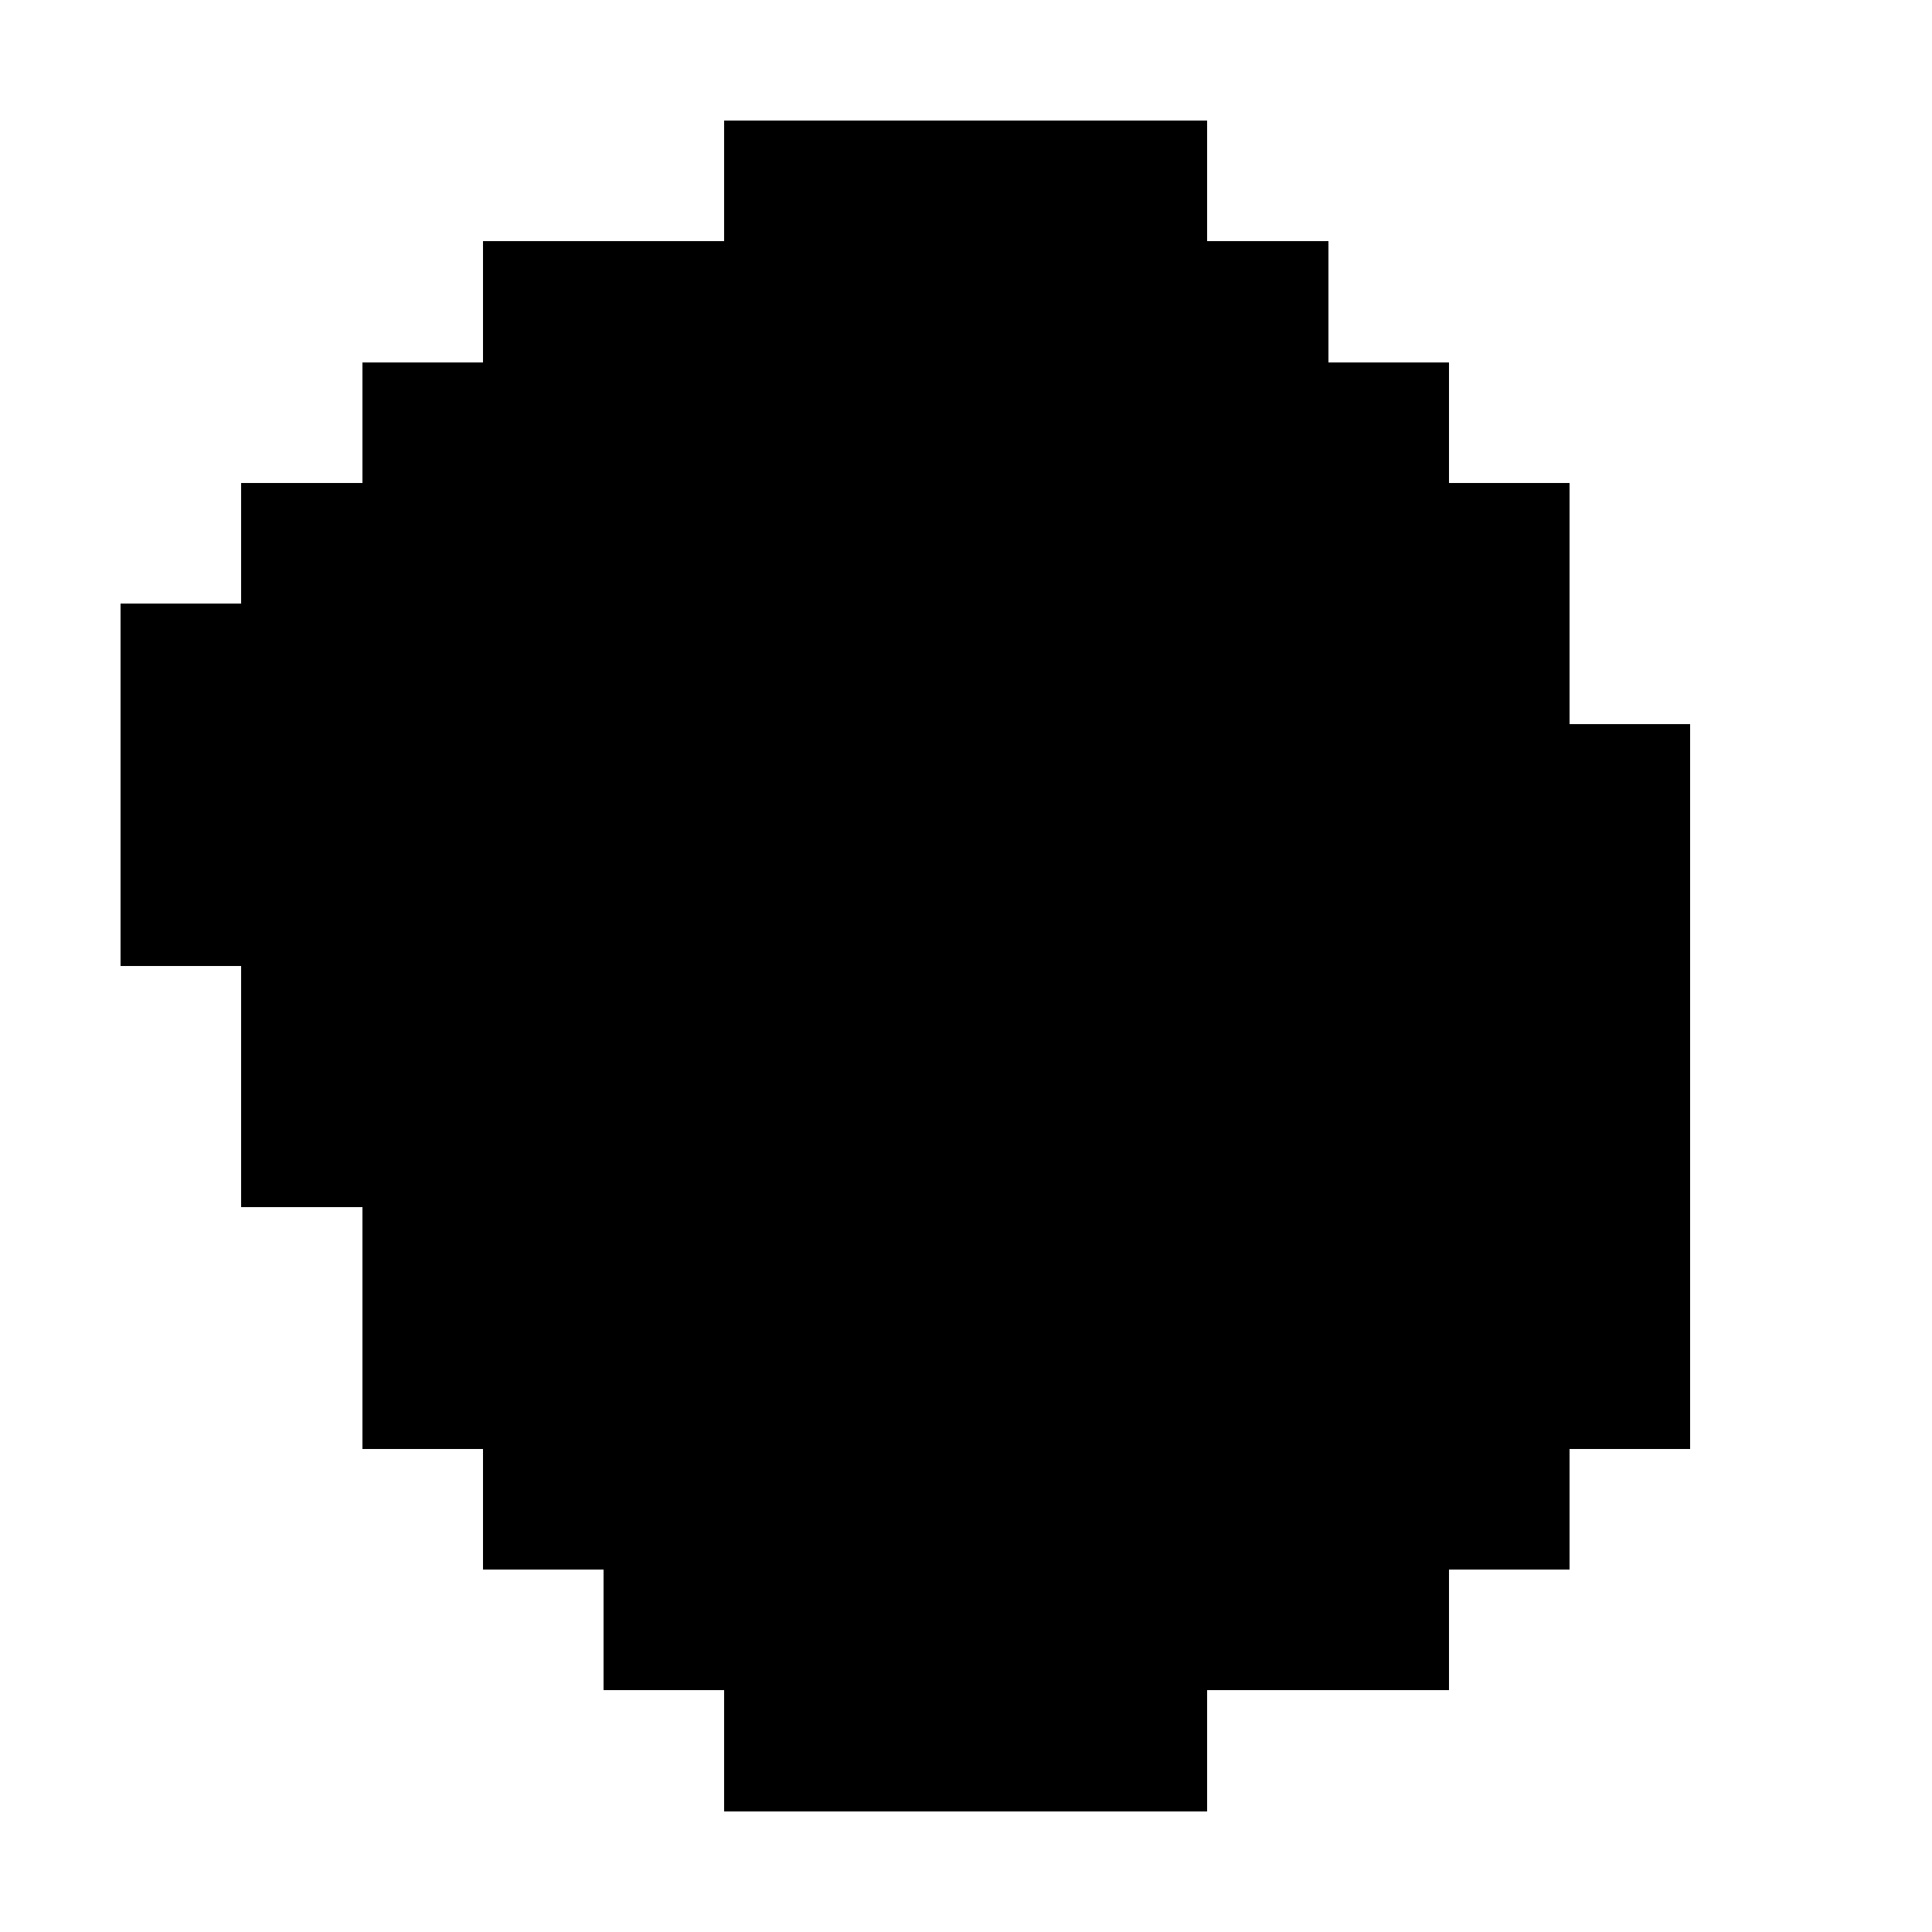
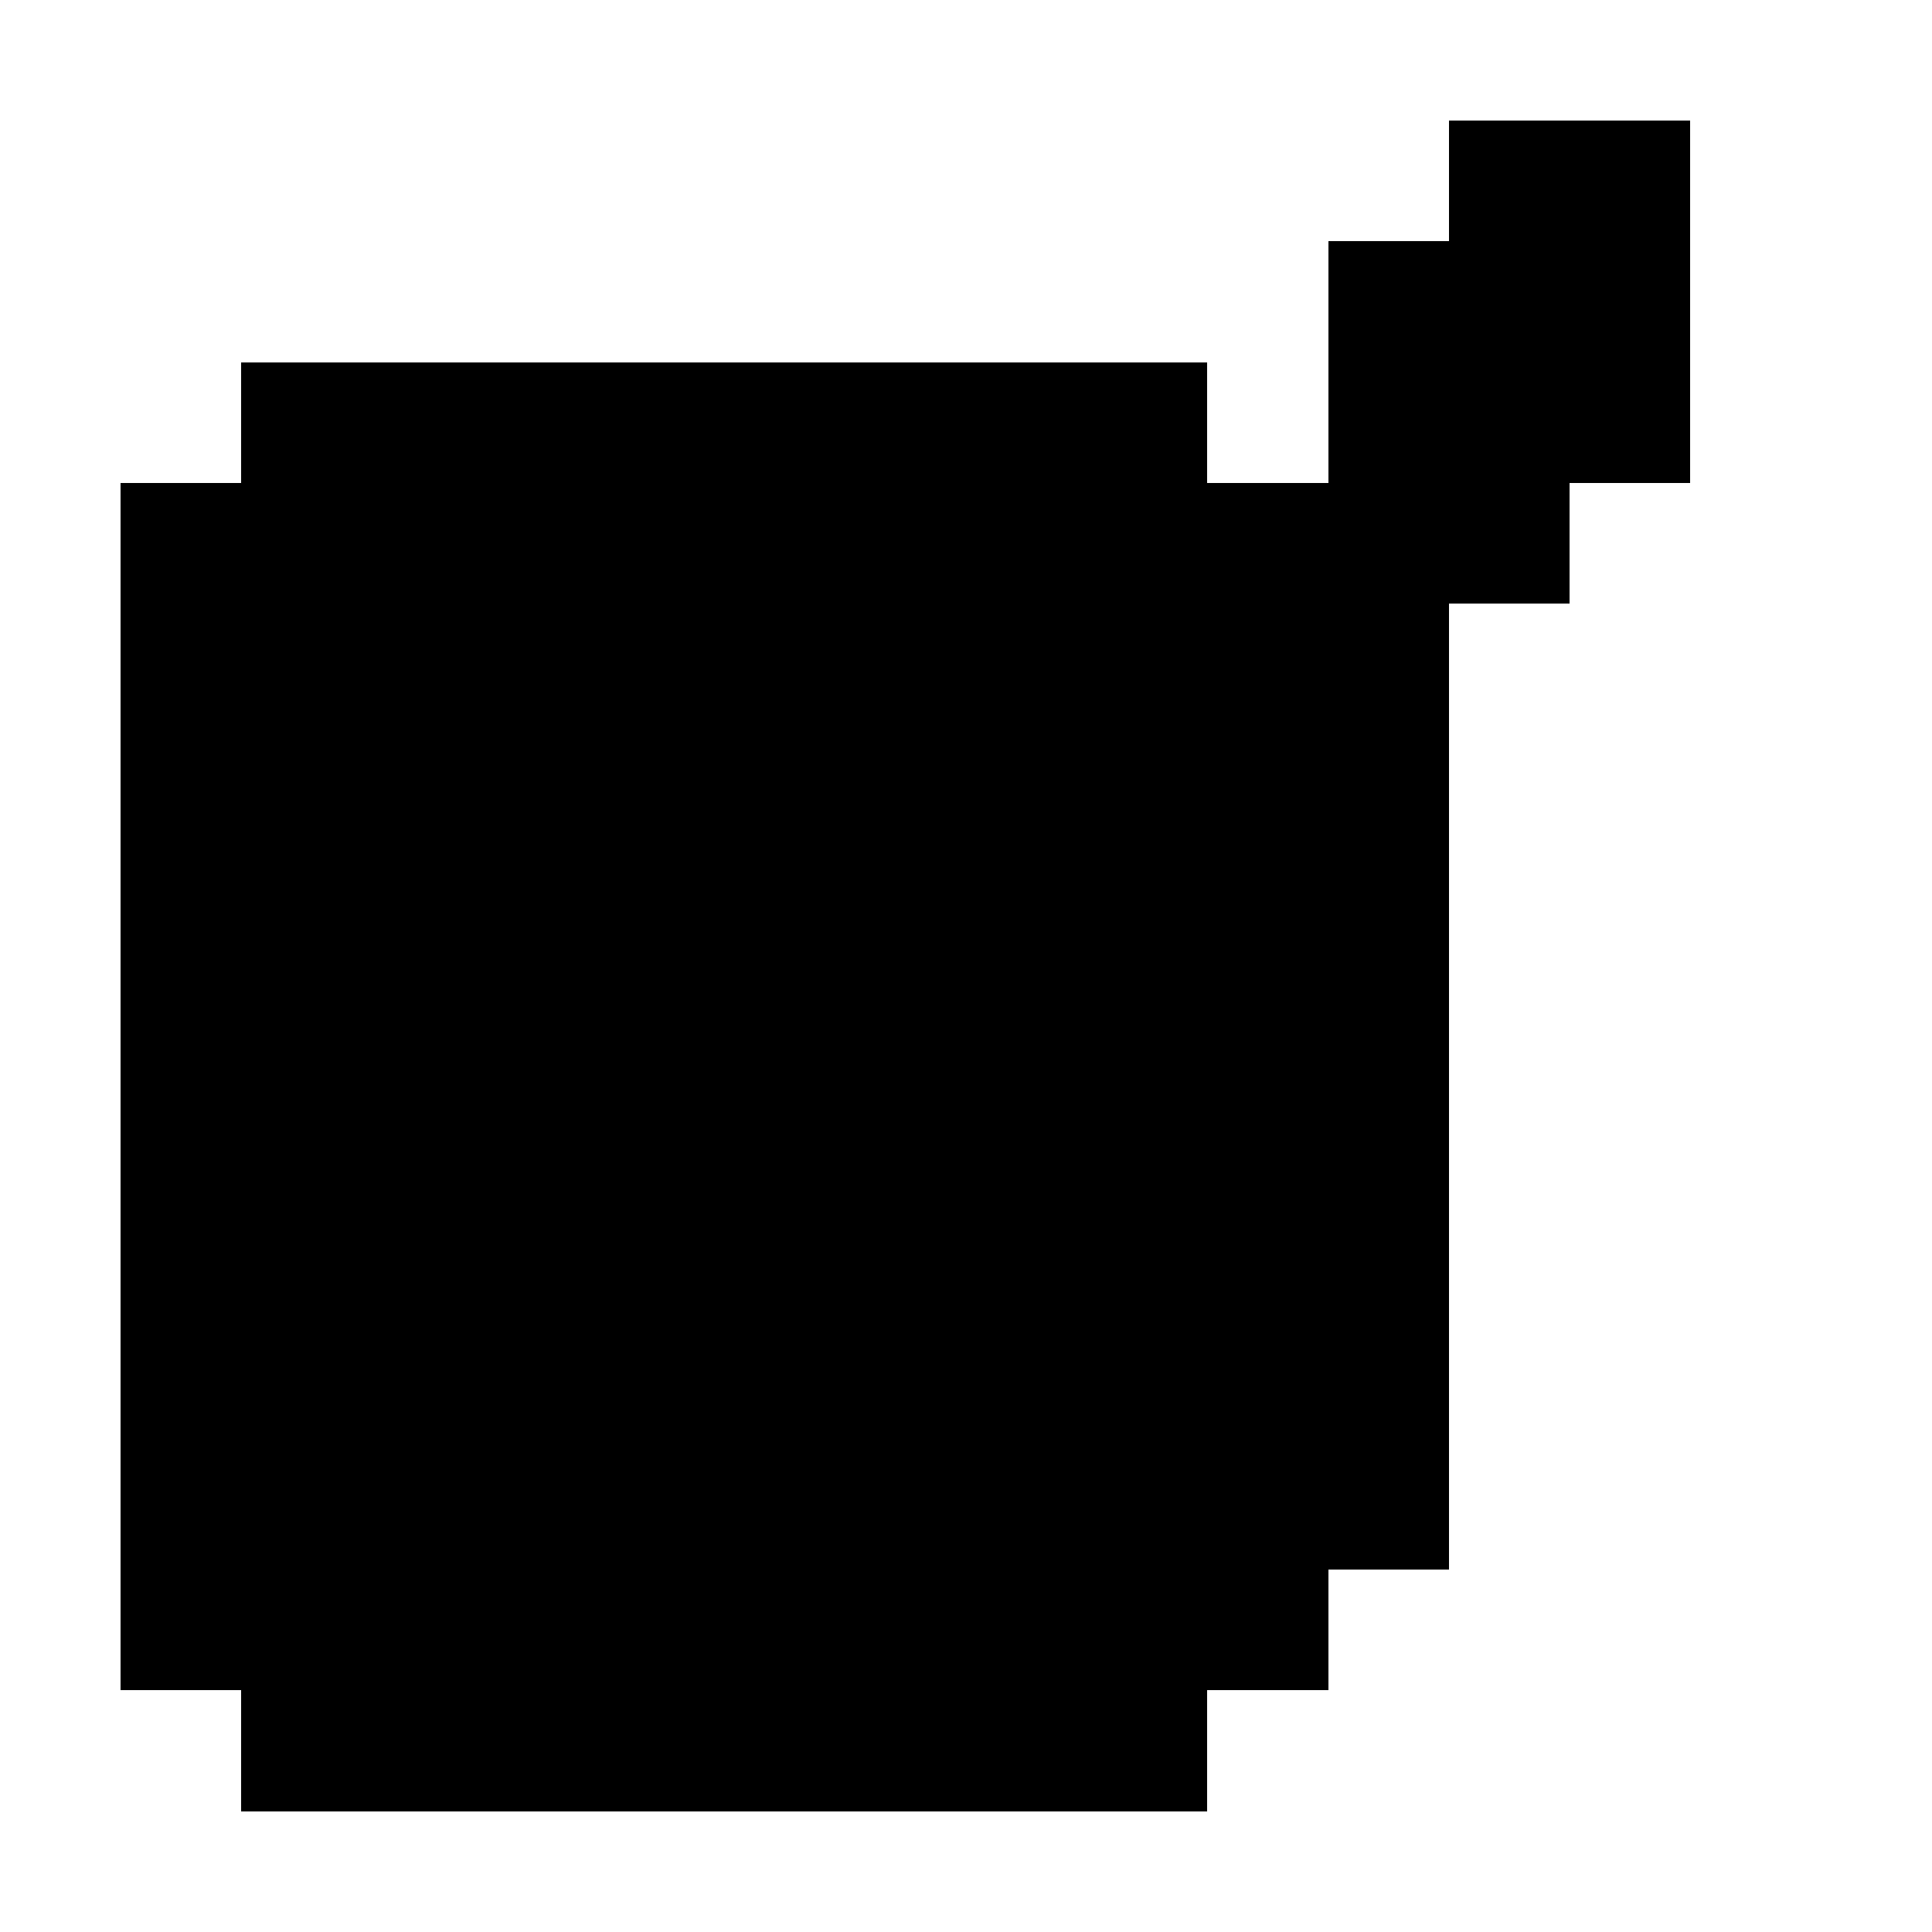
<svg xmlns="http://www.w3.org/2000/svg" viewBox="0 0 16 16" shape-rendering="crispEdges">
-   <rect x="6" y="1" width="1" height="1" fill="#000000" />
-   <rect x="7" y="1" width="1" height="1" fill="#000000" />
-   <rect x="8" y="1" width="1" height="1" fill="#000000" />
-   <rect x="9" y="1" width="1" height="1" fill="#000000" />
-   <rect x="4" y="2" width="1" height="1" fill="#000000" />
-   <rect x="5" y="2" width="1" height="1" fill="#000000" />
-   <rect x="6" y="2" width="1" height="1" fill="#000000" />
-   <rect x="7" y="2" width="1" height="1" fill="#000000" />
-   <rect x="8" y="2" width="1" height="1" fill="#000000" />
-   <rect x="9" y="2" width="1" height="1" fill="#000000" />
-   <rect x="10" y="2" width="1" height="1" fill="#000000" />
+   <rect x="12" y="1" width="1" height="1" fill="#000000" />
+   <rect x="13" y="1" width="1" height="1" fill="#000000" />
+   <rect x="11" y="2" width="1" height="1" fill="#000000" />
+   <rect x="12" y="2" width="1" height="1" fill="#000000" />
+   <rect x="13" y="2" width="1" height="1" fill="#000000" />
+   <rect x="2" y="3" width="1" height="1" fill="#000000" />
  <rect x="3" y="3" width="1" height="1" fill="#000000" />
  <rect x="4" y="3" width="1" height="1" fill="#000000" />
  <rect x="5" y="3" width="1" height="1" fill="#000000" />
  <rect x="6" y="3" width="1" height="1" fill="#000000" />
  <rect x="7" y="3" width="1" height="1" fill="#000000" />
  <rect x="8" y="3" width="1" height="1" fill="#000000" />
  <rect x="9" y="3" width="1" height="1" fill="#000000" />
-   <rect x="10" y="3" width="1" height="1" fill="#000000" />
  <rect x="11" y="3" width="1" height="1" fill="#000000" />
+   <rect x="12" y="3" width="1" height="1" fill="#000000" />
+   <rect x="13" y="3" width="1" height="1" fill="#000000" />
+   <rect x="1" y="4" width="1" height="1" fill="#000000" />
  <rect x="2" y="4" width="1" height="1" fill="#000000" />
  <rect x="3" y="4" width="1" height="1" fill="#000000" />
  <rect x="4" y="4" width="1" height="1" fill="#000000" />
  <rect x="5" y="4" width="1" height="1" fill="#000000" />
  <rect x="6" y="4" width="1" height="1" fill="#000000" />
  <rect x="7" y="4" width="1" height="1" fill="#000000" />
  <rect x="8" y="4" width="1" height="1" fill="#000000" />
  <rect x="9" y="4" width="1" height="1" fill="#000000" />
  <rect x="10" y="4" width="1" height="1" fill="#000000" />
  <rect x="11" y="4" width="1" height="1" fill="#000000" />
  <rect x="12" y="4" width="1" height="1" fill="#000000" />
  <rect x="1" y="5" width="1" height="1" fill="#000000" />
  <rect x="2" y="5" width="1" height="1" fill="#000000" />
  <rect x="3" y="5" width="1" height="1" fill="#000000" />
  <rect x="4" y="5" width="1" height="1" fill="#000000" />
  <rect x="5" y="5" width="1" height="1" fill="#000000" />
  <rect x="6" y="5" width="1" height="1" fill="#000000" />
  <rect x="7" y="5" width="1" height="1" fill="#000000" />
  <rect x="8" y="5" width="1" height="1" fill="#000000" />
  <rect x="9" y="5" width="1" height="1" fill="#000000" />
  <rect x="10" y="5" width="1" height="1" fill="#000000" />
  <rect x="11" y="5" width="1" height="1" fill="#000000" />
-   <rect x="12" y="5" width="1" height="1" fill="#000000" />
  <rect x="1" y="6" width="1" height="1" fill="#000000" />
  <rect x="2" y="6" width="1" height="1" fill="#000000" />
  <rect x="3" y="6" width="1" height="1" fill="#000000" />
  <rect x="4" y="6" width="1" height="1" fill="#000000" />
  <rect x="5" y="6" width="1" height="1" fill="#000000" />
  <rect x="6" y="6" width="1" height="1" fill="#000000" />
  <rect x="7" y="6" width="1" height="1" fill="#000000" />
  <rect x="8" y="6" width="1" height="1" fill="#000000" />
  <rect x="9" y="6" width="1" height="1" fill="#000000" />
  <rect x="10" y="6" width="1" height="1" fill="#000000" />
  <rect x="11" y="6" width="1" height="1" fill="#000000" />
-   <rect x="12" y="6" width="1" height="1" fill="#000000" />
-   <rect x="13" y="6" width="1" height="1" fill="#000000" />
  <rect x="1" y="7" width="1" height="1" fill="#000000" />
  <rect x="2" y="7" width="1" height="1" fill="#000000" />
  <rect x="3" y="7" width="1" height="1" fill="#000000" />
  <rect x="4" y="7" width="1" height="1" fill="#000000" />
  <rect x="5" y="7" width="1" height="1" fill="#000000" />
  <rect x="6" y="7" width="1" height="1" fill="#000000" />
  <rect x="7" y="7" width="1" height="1" fill="#000000" />
  <rect x="8" y="7" width="1" height="1" fill="#000000" />
  <rect x="9" y="7" width="1" height="1" fill="#000000" />
  <rect x="10" y="7" width="1" height="1" fill="#000000" />
  <rect x="11" y="7" width="1" height="1" fill="#000000" />
-   <rect x="12" y="7" width="1" height="1" fill="#000000" />
-   <rect x="13" y="7" width="1" height="1" fill="#000000" />
+   <rect x="1" y="8" width="1" height="1" fill="#000000" />
  <rect x="2" y="8" width="1" height="1" fill="#000000" />
  <rect x="3" y="8" width="1" height="1" fill="#000000" />
  <rect x="4" y="8" width="1" height="1" fill="#000000" />
  <rect x="5" y="8" width="1" height="1" fill="#000000" />
  <rect x="6" y="8" width="1" height="1" fill="#000000" />
  <rect x="7" y="8" width="1" height="1" fill="#000000" />
  <rect x="8" y="8" width="1" height="1" fill="#000000" />
  <rect x="9" y="8" width="1" height="1" fill="#000000" />
  <rect x="10" y="8" width="1" height="1" fill="#000000" />
  <rect x="11" y="8" width="1" height="1" fill="#000000" />
-   <rect x="12" y="8" width="1" height="1" fill="#000000" />
-   <rect x="13" y="8" width="1" height="1" fill="#000000" />
+   <rect x="1" y="9" width="1" height="1" fill="#000000" />
  <rect x="2" y="9" width="1" height="1" fill="#000000" />
  <rect x="3" y="9" width="1" height="1" fill="#000000" />
  <rect x="4" y="9" width="1" height="1" fill="#000000" />
  <rect x="5" y="9" width="1" height="1" fill="#000000" />
  <rect x="6" y="9" width="1" height="1" fill="#000000" />
  <rect x="7" y="9" width="1" height="1" fill="#000000" />
  <rect x="8" y="9" width="1" height="1" fill="#000000" />
  <rect x="9" y="9" width="1" height="1" fill="#000000" />
  <rect x="10" y="9" width="1" height="1" fill="#000000" />
  <rect x="11" y="9" width="1" height="1" fill="#000000" />
-   <rect x="12" y="9" width="1" height="1" fill="#000000" />
-   <rect x="13" y="9" width="1" height="1" fill="#000000" />
+   <rect x="1" y="10" width="1" height="1" fill="#000000" />
+   <rect x="2" y="10" width="1" height="1" fill="#000000" />
  <rect x="3" y="10" width="1" height="1" fill="#000000" />
  <rect x="4" y="10" width="1" height="1" fill="#000000" />
  <rect x="5" y="10" width="1" height="1" fill="#000000" />
  <rect x="6" y="10" width="1" height="1" fill="#000000" />
  <rect x="7" y="10" width="1" height="1" fill="#000000" />
  <rect x="8" y="10" width="1" height="1" fill="#000000" />
  <rect x="9" y="10" width="1" height="1" fill="#000000" />
  <rect x="10" y="10" width="1" height="1" fill="#000000" />
  <rect x="11" y="10" width="1" height="1" fill="#000000" />
-   <rect x="12" y="10" width="1" height="1" fill="#000000" />
-   <rect x="13" y="10" width="1" height="1" fill="#000000" />
+   <rect x="1" y="11" width="1" height="1" fill="#000000" />
+   <rect x="2" y="11" width="1" height="1" fill="#000000" />
  <rect x="3" y="11" width="1" height="1" fill="#000000" />
  <rect x="4" y="11" width="1" height="1" fill="#000000" />
  <rect x="5" y="11" width="1" height="1" fill="#000000" />
  <rect x="6" y="11" width="1" height="1" fill="#000000" />
  <rect x="7" y="11" width="1" height="1" fill="#000000" />
  <rect x="8" y="11" width="1" height="1" fill="#000000" />
  <rect x="9" y="11" width="1" height="1" fill="#000000" />
  <rect x="10" y="11" width="1" height="1" fill="#000000" />
  <rect x="11" y="11" width="1" height="1" fill="#000000" />
-   <rect x="12" y="11" width="1" height="1" fill="#000000" />
-   <rect x="13" y="11" width="1" height="1" fill="#000000" />
+   <rect x="1" y="12" width="1" height="1" fill="#000000" />
+   <rect x="2" y="12" width="1" height="1" fill="#000000" />
+   <rect x="3" y="12" width="1" height="1" fill="#000000" />
  <rect x="4" y="12" width="1" height="1" fill="#000000" />
  <rect x="5" y="12" width="1" height="1" fill="#000000" />
  <rect x="6" y="12" width="1" height="1" fill="#000000" />
  <rect x="7" y="12" width="1" height="1" fill="#000000" />
  <rect x="8" y="12" width="1" height="1" fill="#000000" />
  <rect x="9" y="12" width="1" height="1" fill="#000000" />
  <rect x="10" y="12" width="1" height="1" fill="#000000" />
  <rect x="11" y="12" width="1" height="1" fill="#000000" />
-   <rect x="12" y="12" width="1" height="1" fill="#000000" />
+   <rect x="1" y="13" width="1" height="1" fill="#000000" />
+   <rect x="2" y="13" width="1" height="1" fill="#000000" />
+   <rect x="3" y="13" width="1" height="1" fill="#000000" />
+   <rect x="4" y="13" width="1" height="1" fill="#000000" />
  <rect x="5" y="13" width="1" height="1" fill="#000000" />
  <rect x="6" y="13" width="1" height="1" fill="#000000" />
  <rect x="7" y="13" width="1" height="1" fill="#000000" />
  <rect x="8" y="13" width="1" height="1" fill="#000000" />
  <rect x="9" y="13" width="1" height="1" fill="#000000" />
  <rect x="10" y="13" width="1" height="1" fill="#000000" />
-   <rect x="11" y="13" width="1" height="1" fill="#000000" />
+   <rect x="2" y="14" width="1" height="1" fill="#000000" />
+   <rect x="3" y="14" width="1" height="1" fill="#000000" />
+   <rect x="4" y="14" width="1" height="1" fill="#000000" />
+   <rect x="5" y="14" width="1" height="1" fill="#000000" />
  <rect x="6" y="14" width="1" height="1" fill="#000000" />
  <rect x="7" y="14" width="1" height="1" fill="#000000" />
  <rect x="8" y="14" width="1" height="1" fill="#000000" />
  <rect x="9" y="14" width="1" height="1" fill="#000000" />
</svg>
